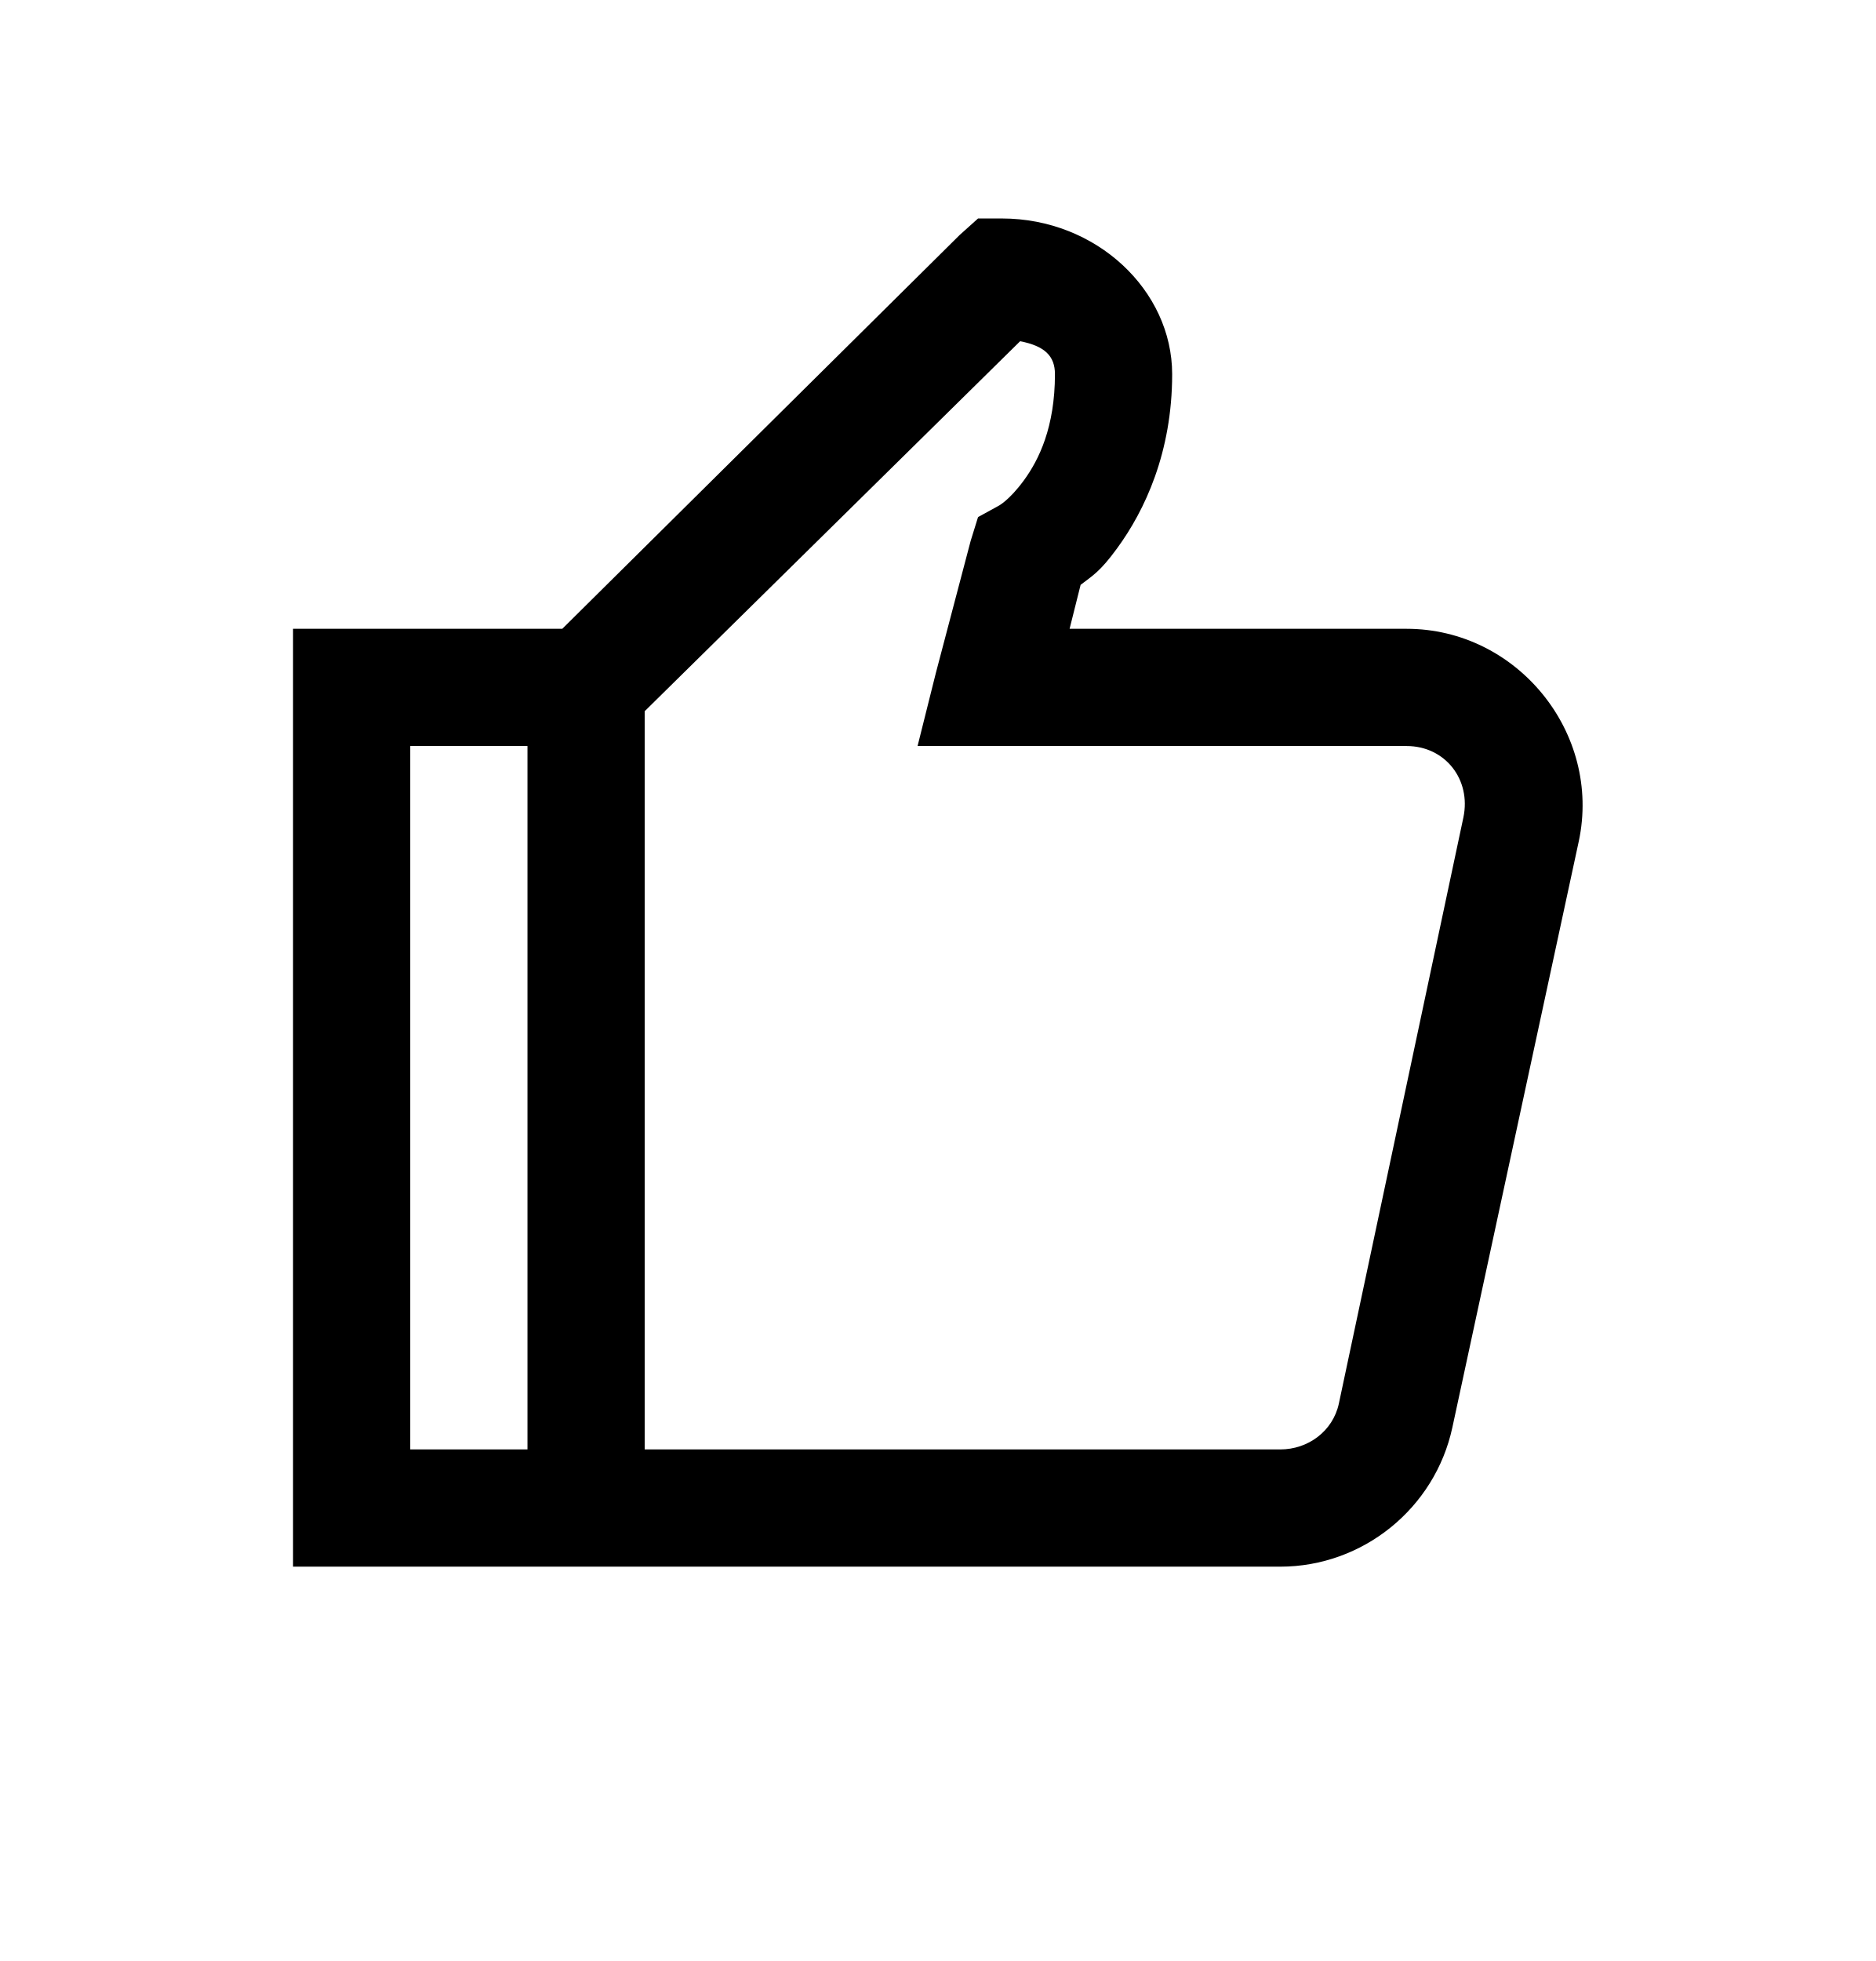
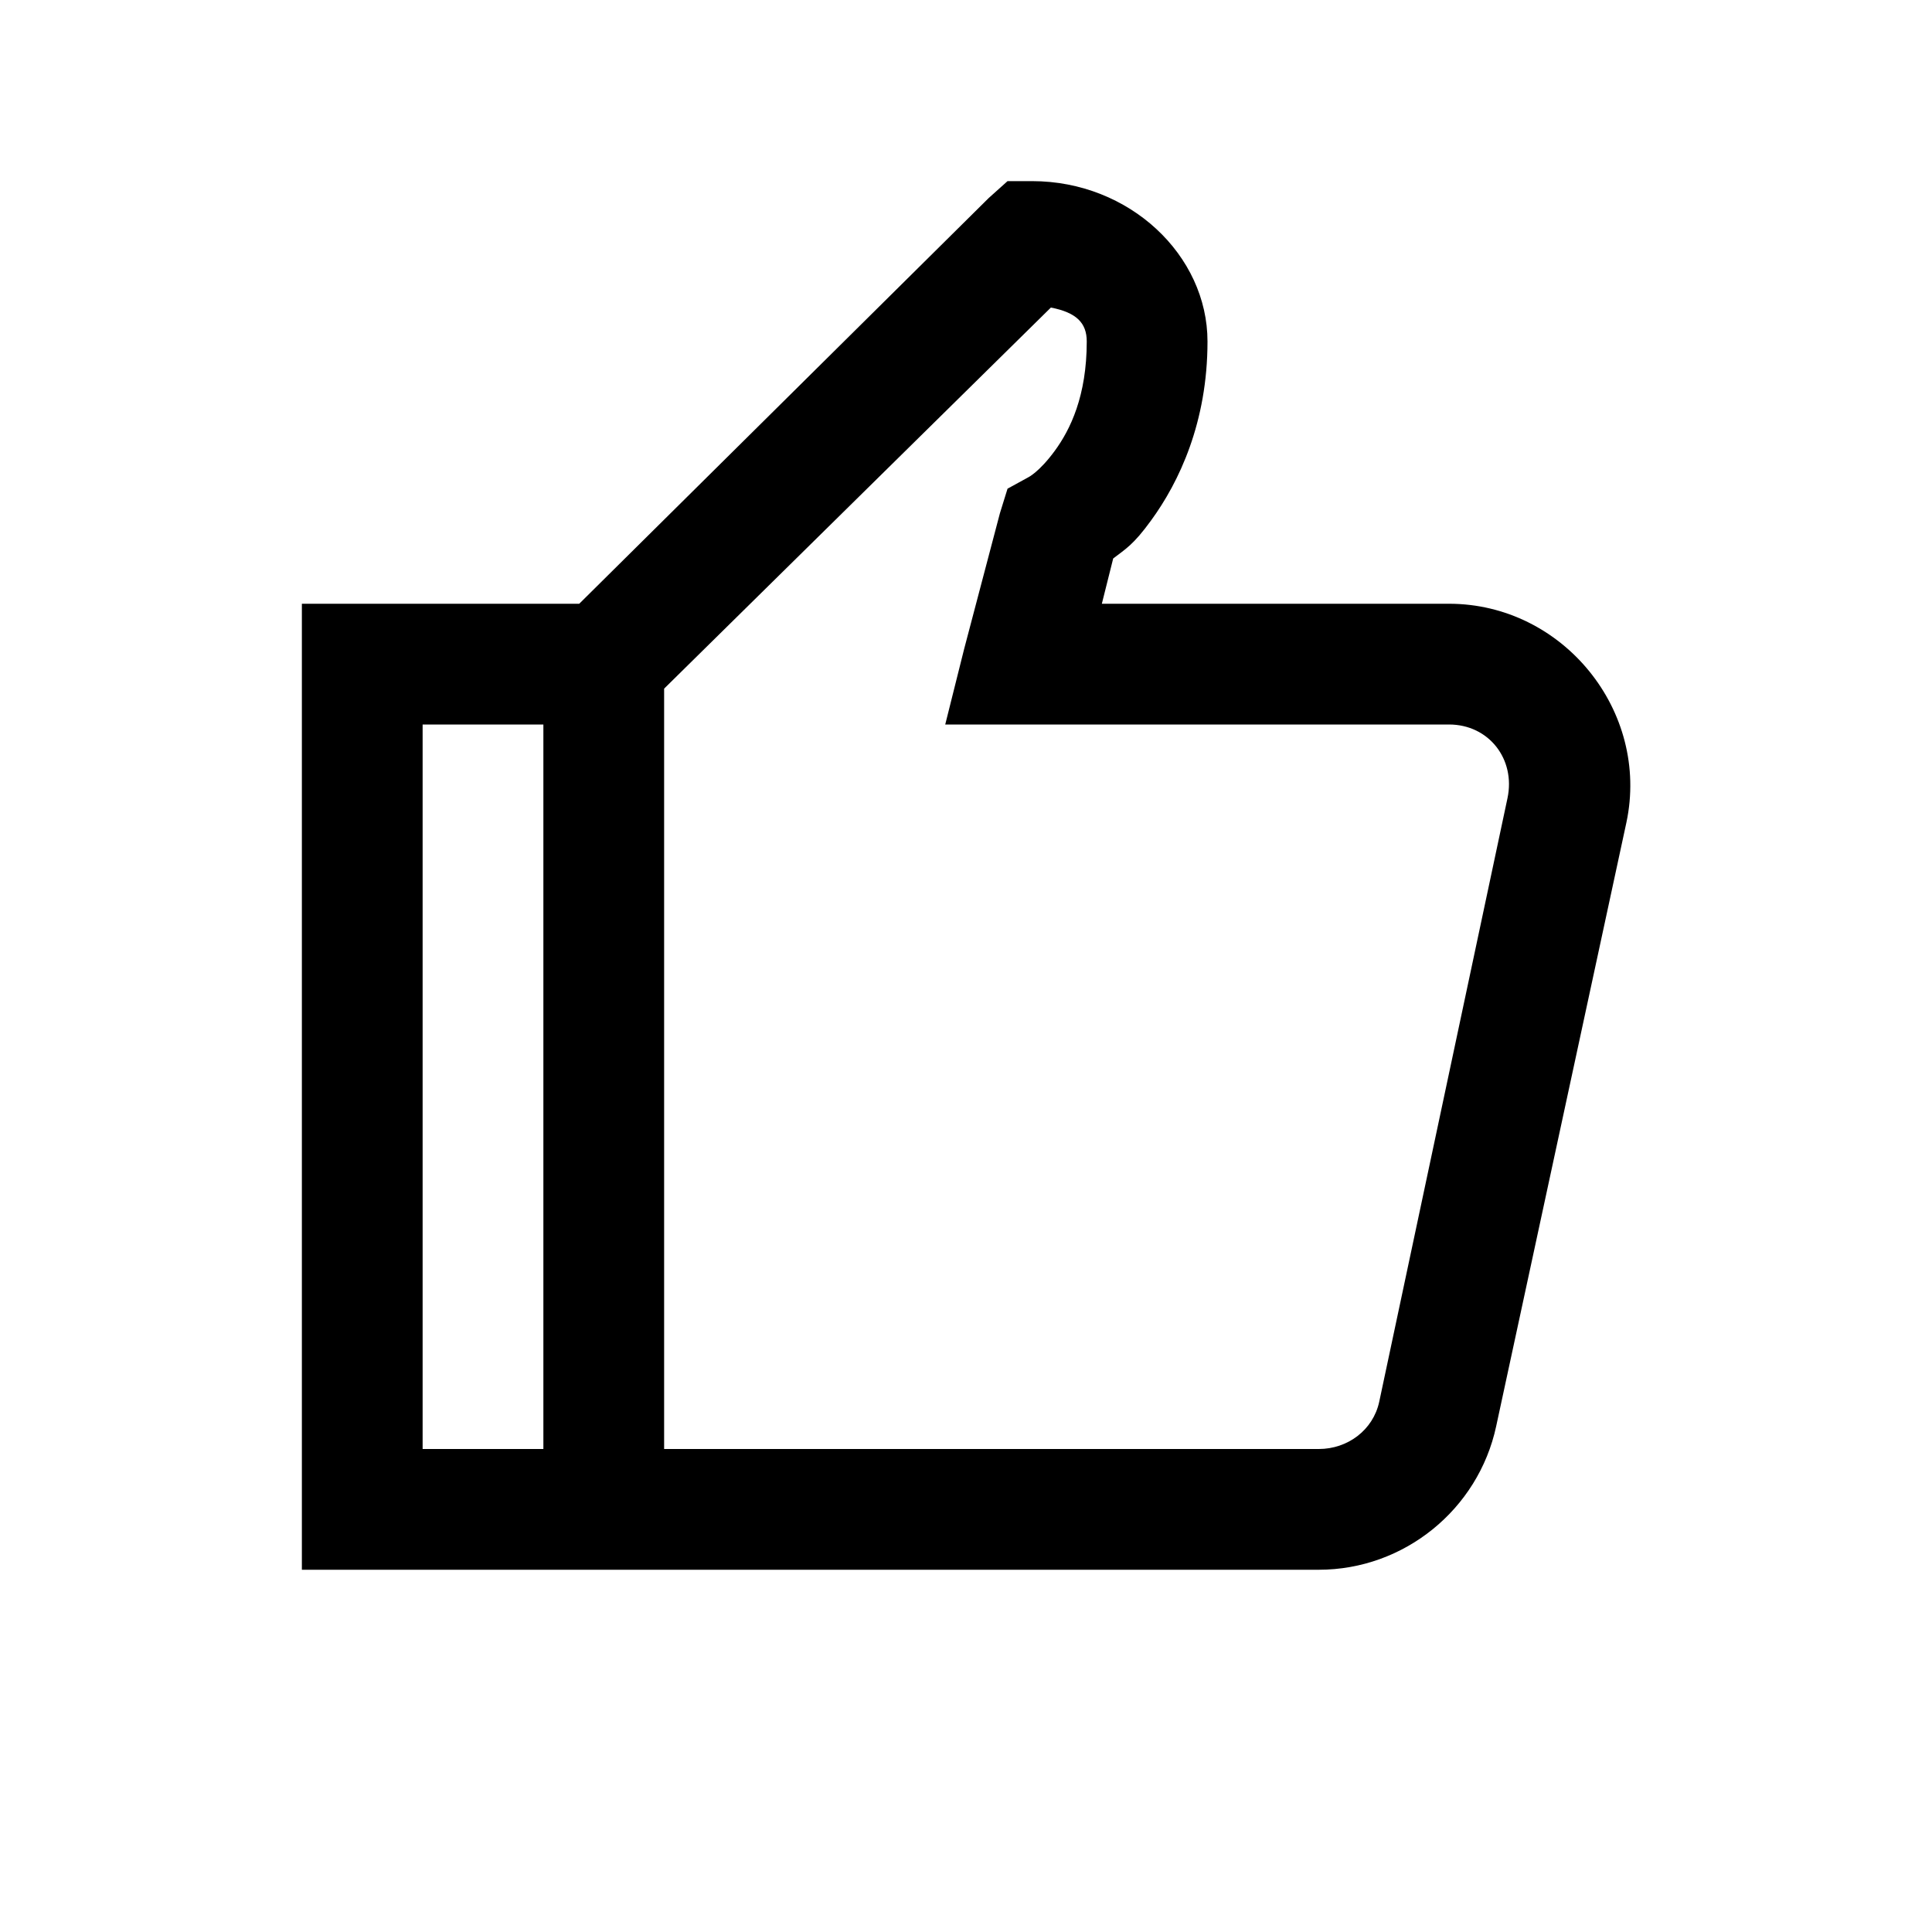
- <svg xmlns="http://www.w3.org/2000/svg" xmlns:xlink="http://www.w3.org/1999/xlink">
+ <svg xmlns="http://www.w3.org/2000/svg" xmlns:xlink="http://www.w3.org/1999/xlink" viewBox="0 0 128 128">
  <symbol id="svg-thumbs-up" viewBox="0 0 32 32">
    <path class="svg-fill" d="M 16.688 3 L 16.375 3.281 L 9.594 10 L 5 10 L 5 26 L 21.844 26 C 23.254 26 24.484 25.004 24.781 23.625 L 26.938 13.625 C 27.332 11.777 25.887 10 24 10 L 18.25 10 L 18.438 9.25 C 18.641 9.094 18.77 9.027 19.062 8.625 C 19.531 7.984 20 6.992 20 5.656 C 20 4.23 18.711 3 17.094 3 Z M 17.406 5.094 C 17.828 5.176 18 5.348 18 5.656 C 18 6.559 17.727 7.117 17.469 7.469 C 17.211 7.82 17.031 7.906 17.031 7.906 L 16.688 8.094 L 16.562 8.5 L 15.969 10.75 L 15.656 12 L 24 12 C 24.66 12 25.105 12.574 24.969 13.219 L 22.844 23.219 C 22.742 23.688 22.32 24 21.844 24 L 11 24 L 11 11.406 Z M 7 12 L 9 12 L 9 24 L 7 24 Z" />
  </symbol>
  <use xlink:href="#svg-thumbs-up" />
</svg>
